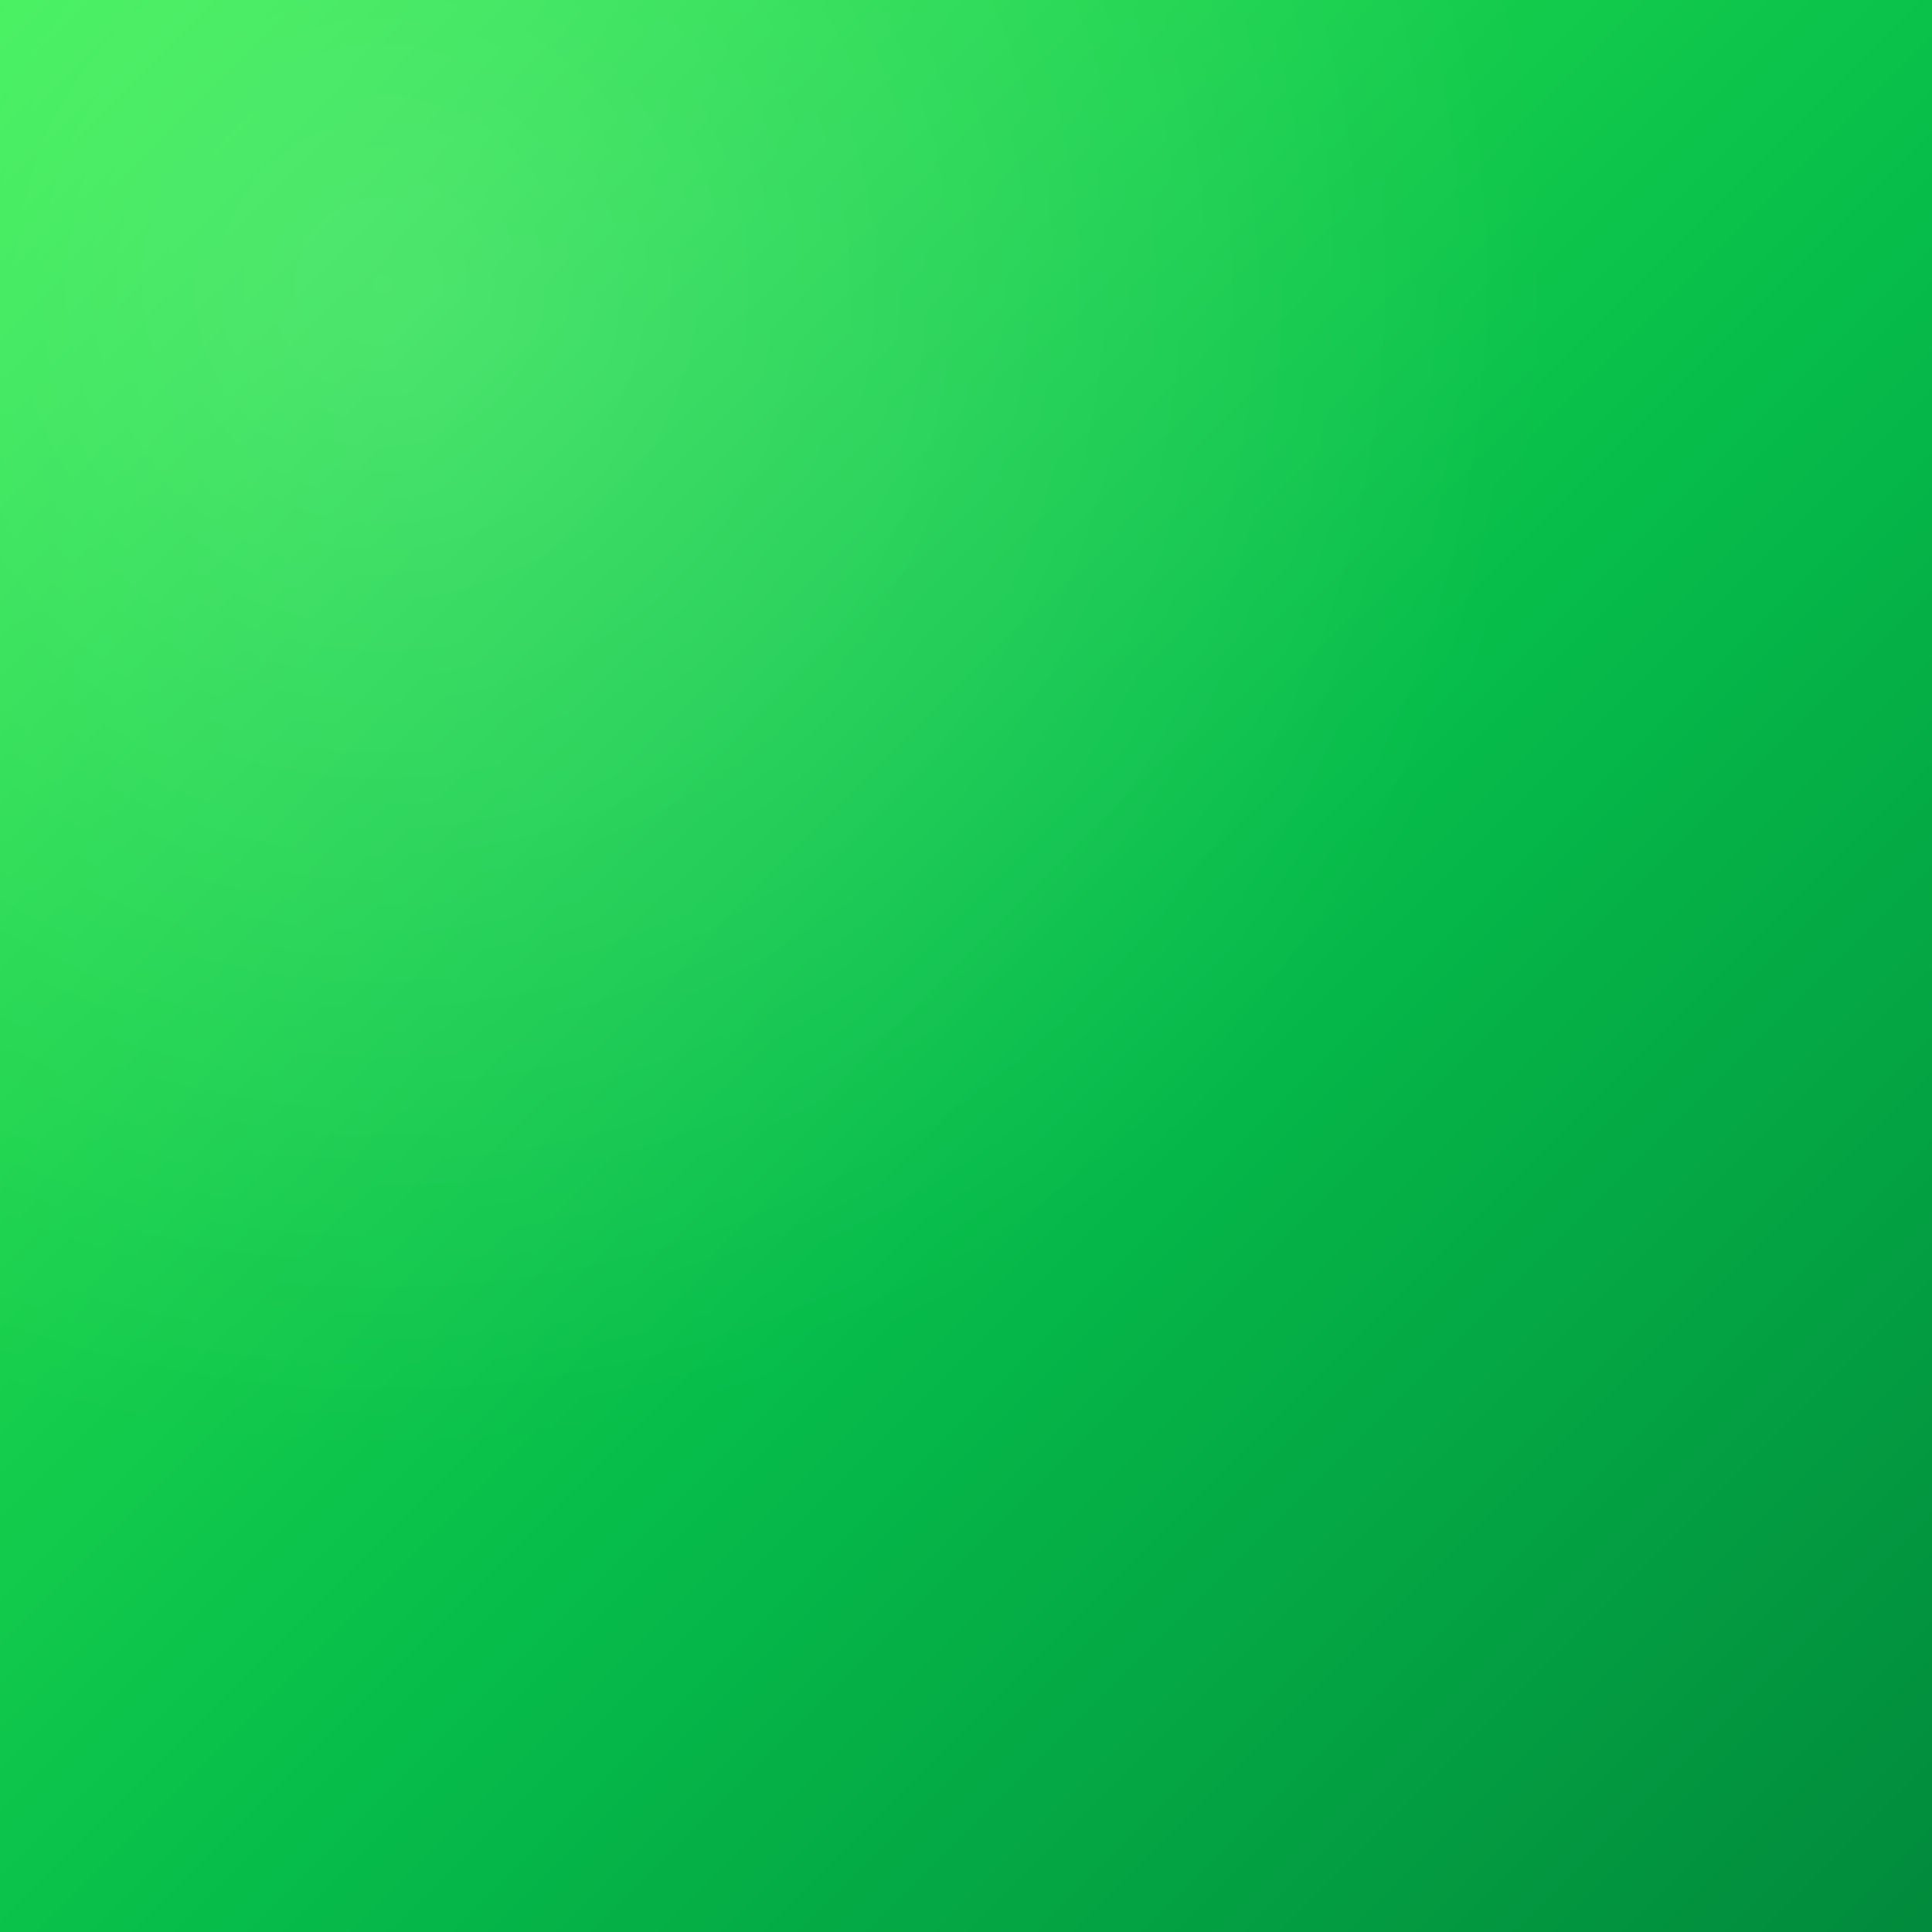
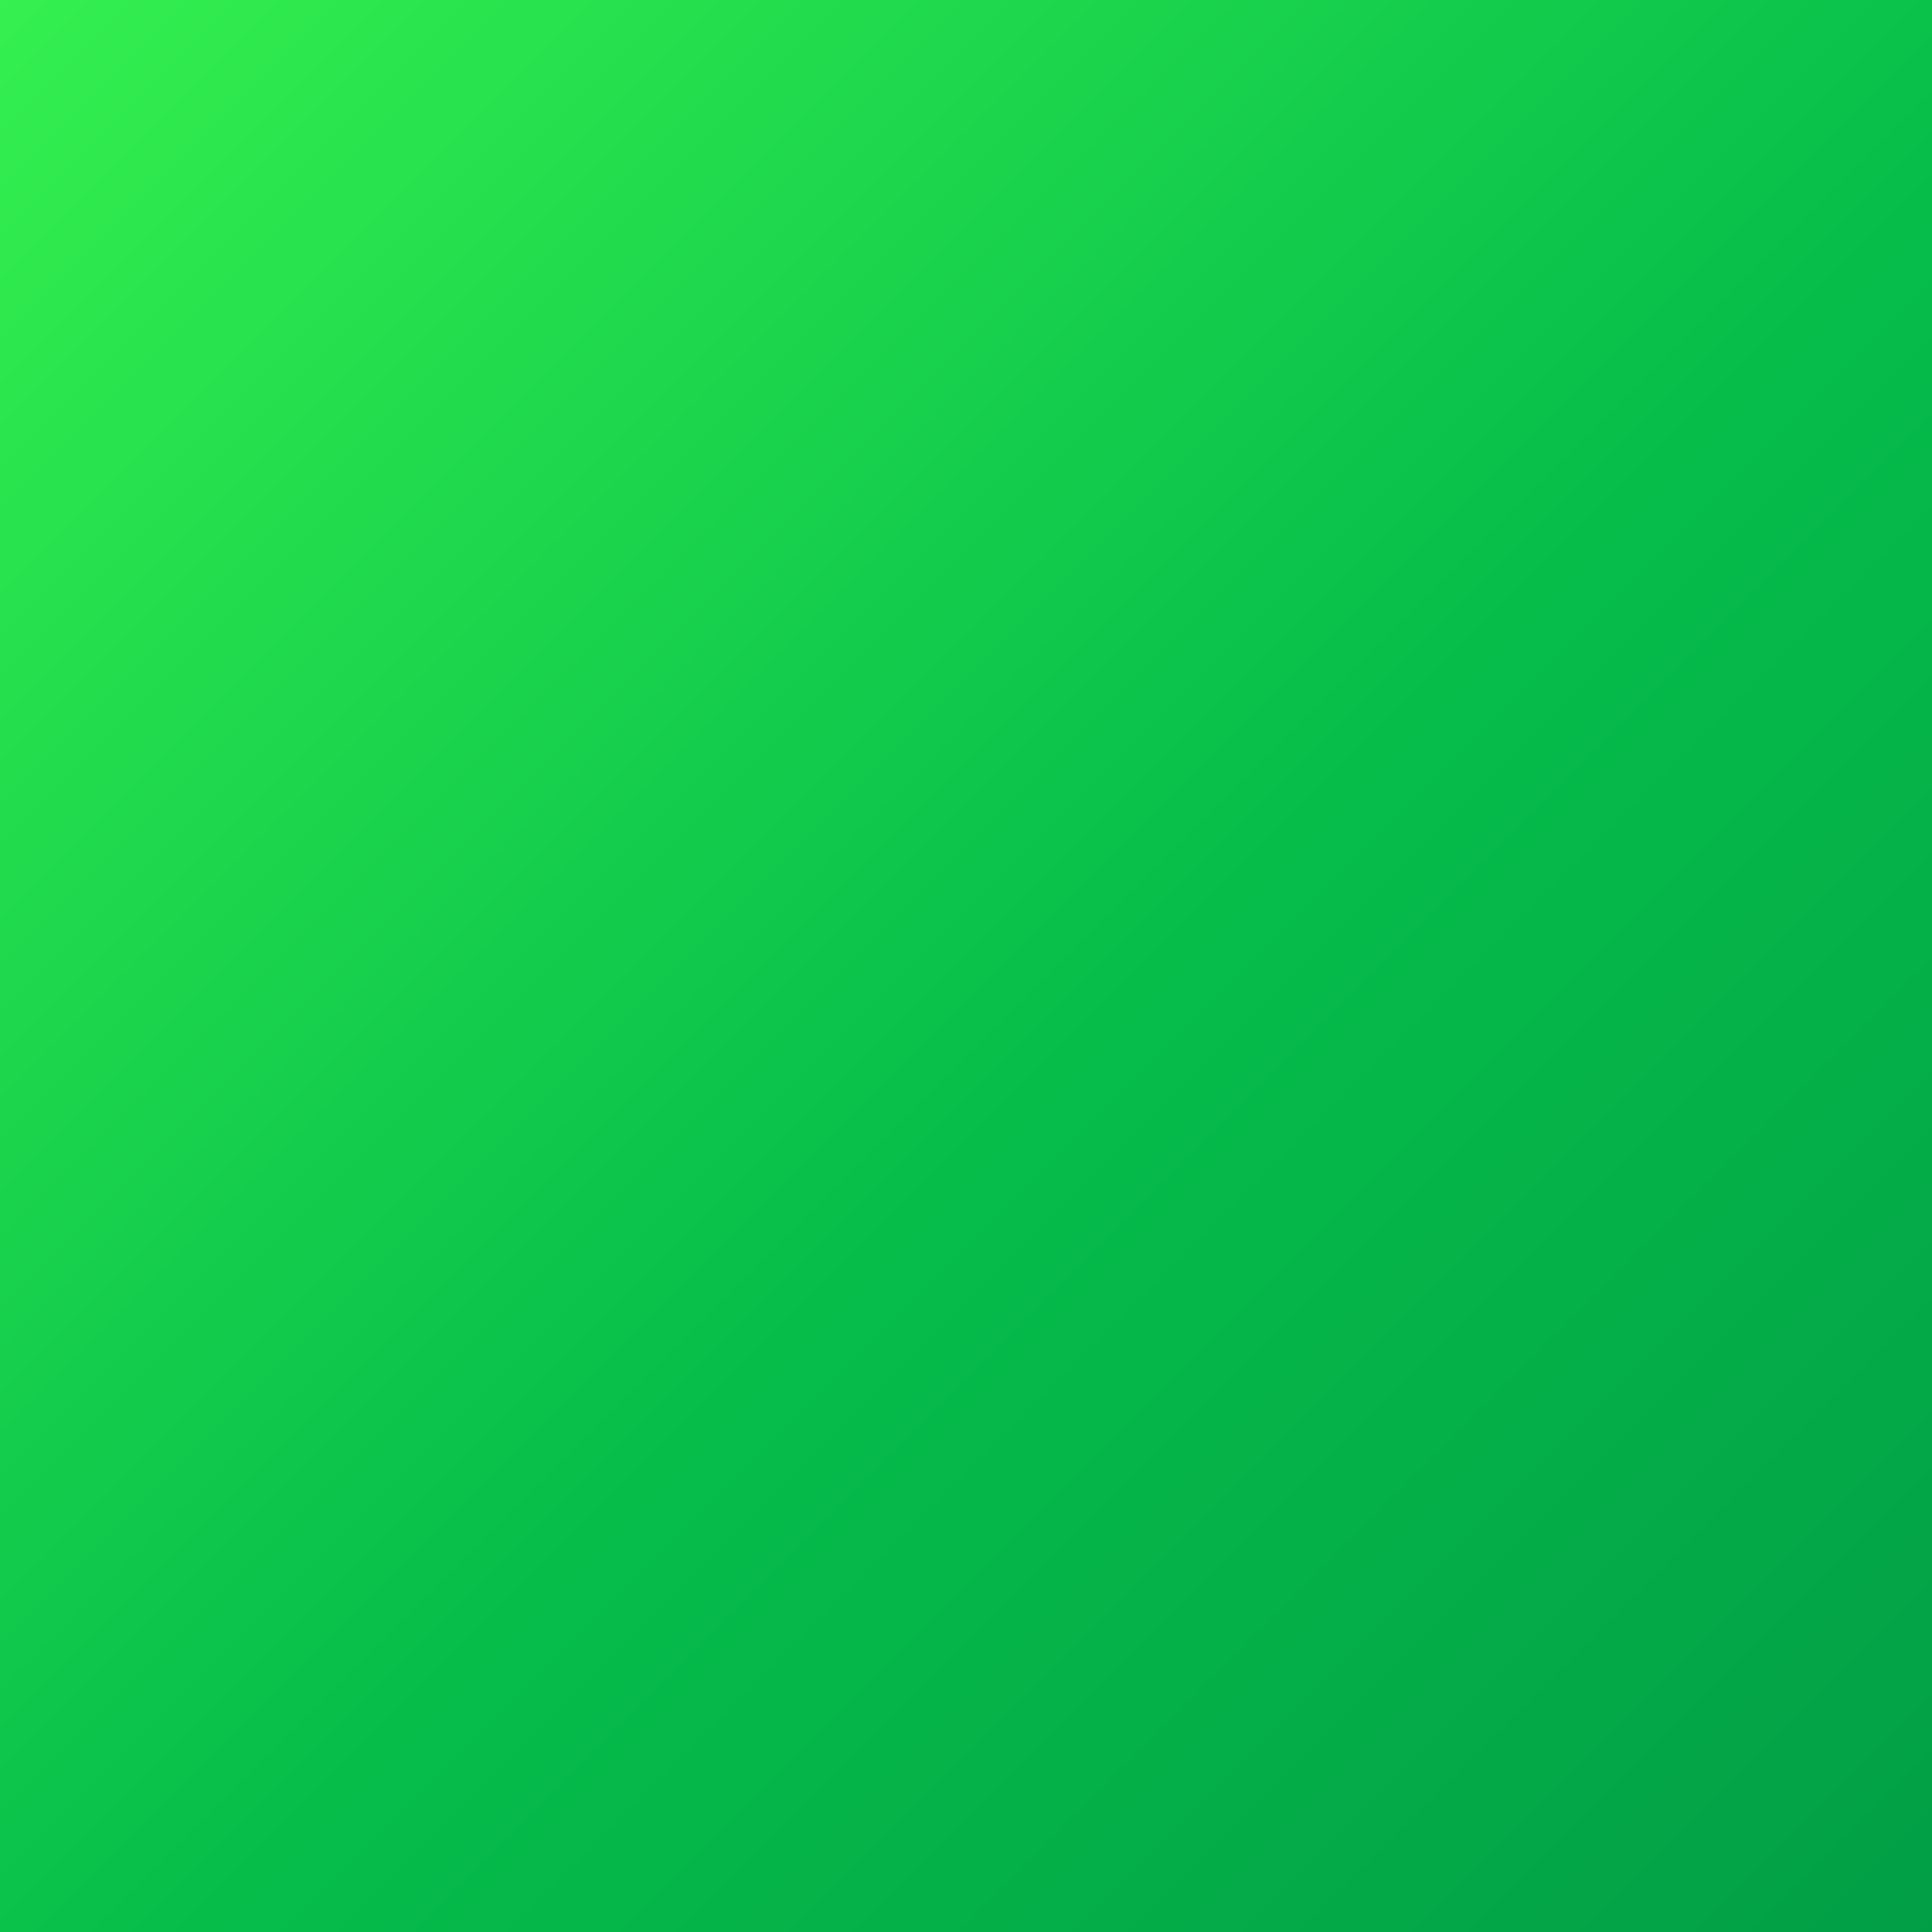
<svg xmlns="http://www.w3.org/2000/svg" width="1024" height="1024" viewBox="0 0 1024 1024">
  <defs>
    <linearGradient id="bg" x1="0" y1="0" x2="1" y2="1">
      <stop offset="0" stop-color="#35F04F" />
      <stop offset=".55" stop-color="#06BD4A" />
-       <stop offset="1" stop-color="#018A3C" />
+       <stop offset="1" stop-color="#029E46" />
    </linearGradient>
-     <radialGradient id="glow" cx=".2" cy=".15" r=".6">
-       <stop offset="0" stop-color="#fff" stop-opacity=".18" />
-       <stop offset="1" stop-color="#fff" stop-opacity="0" />
-     </radialGradient>
  </defs>
  <rect width="1024" height="1024" fill="url(#bg)" />
-   <rect width="1024" height="1024" fill="url(#glow)" />
</svg>
